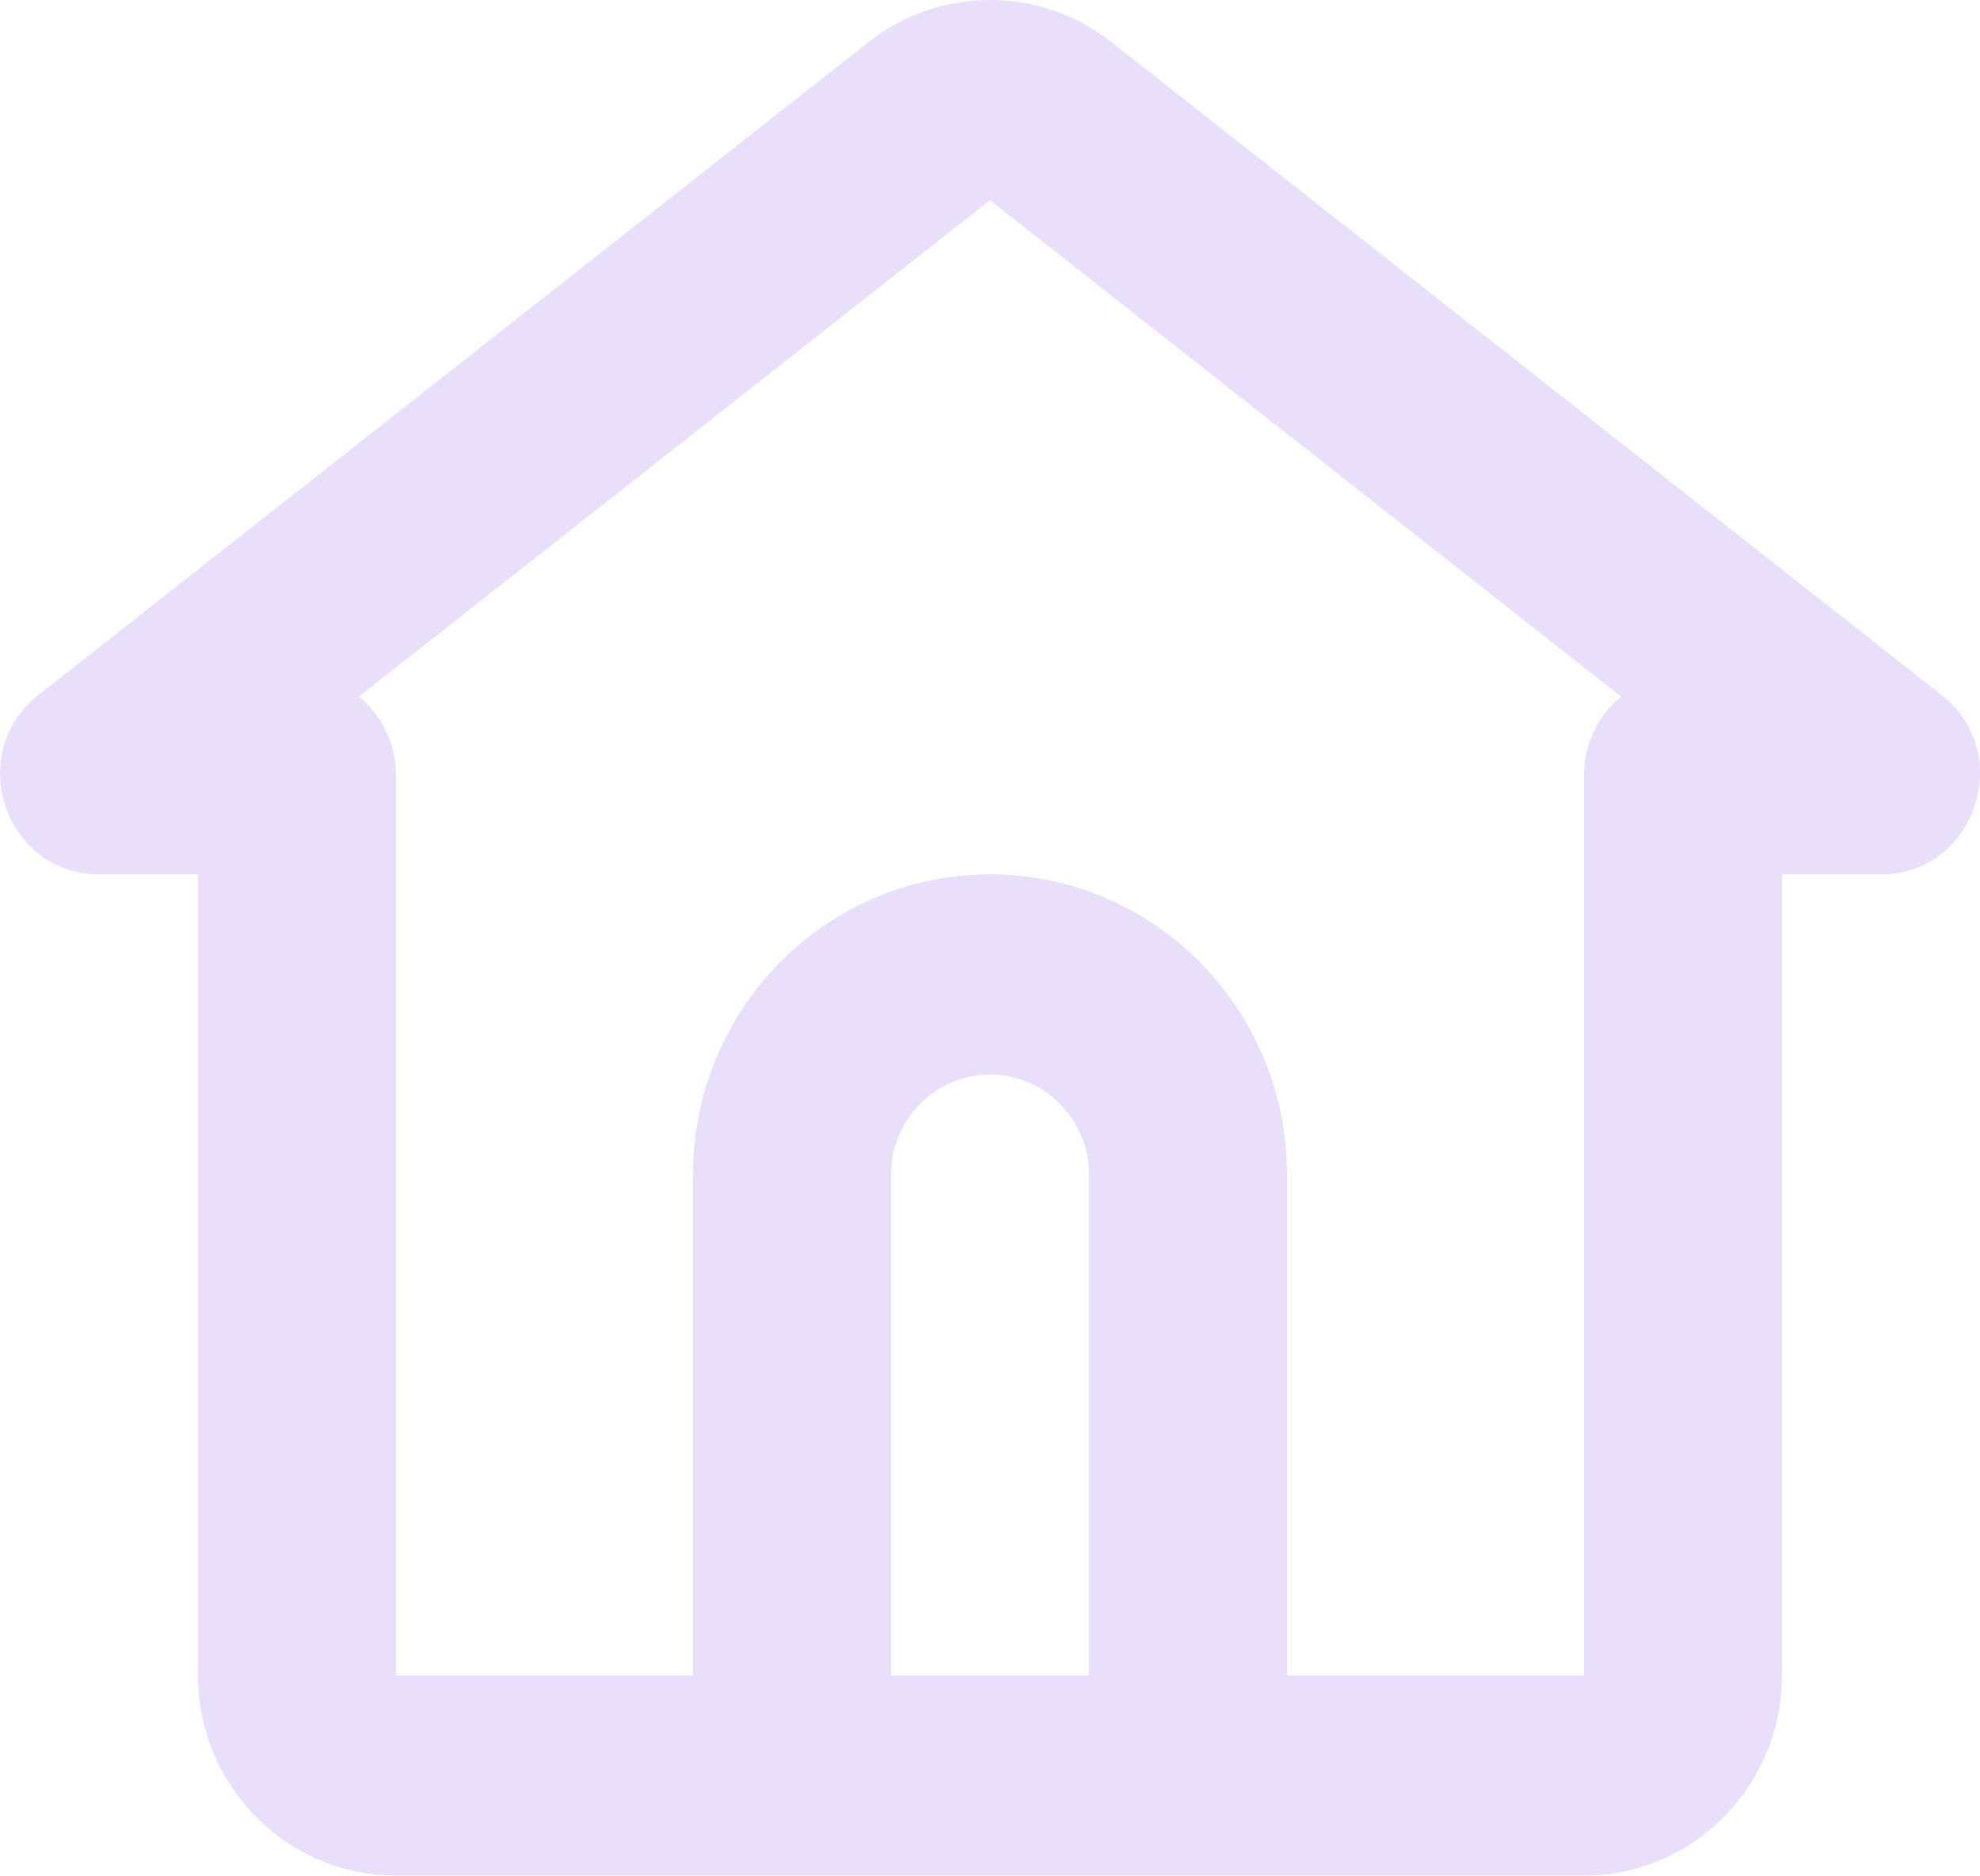
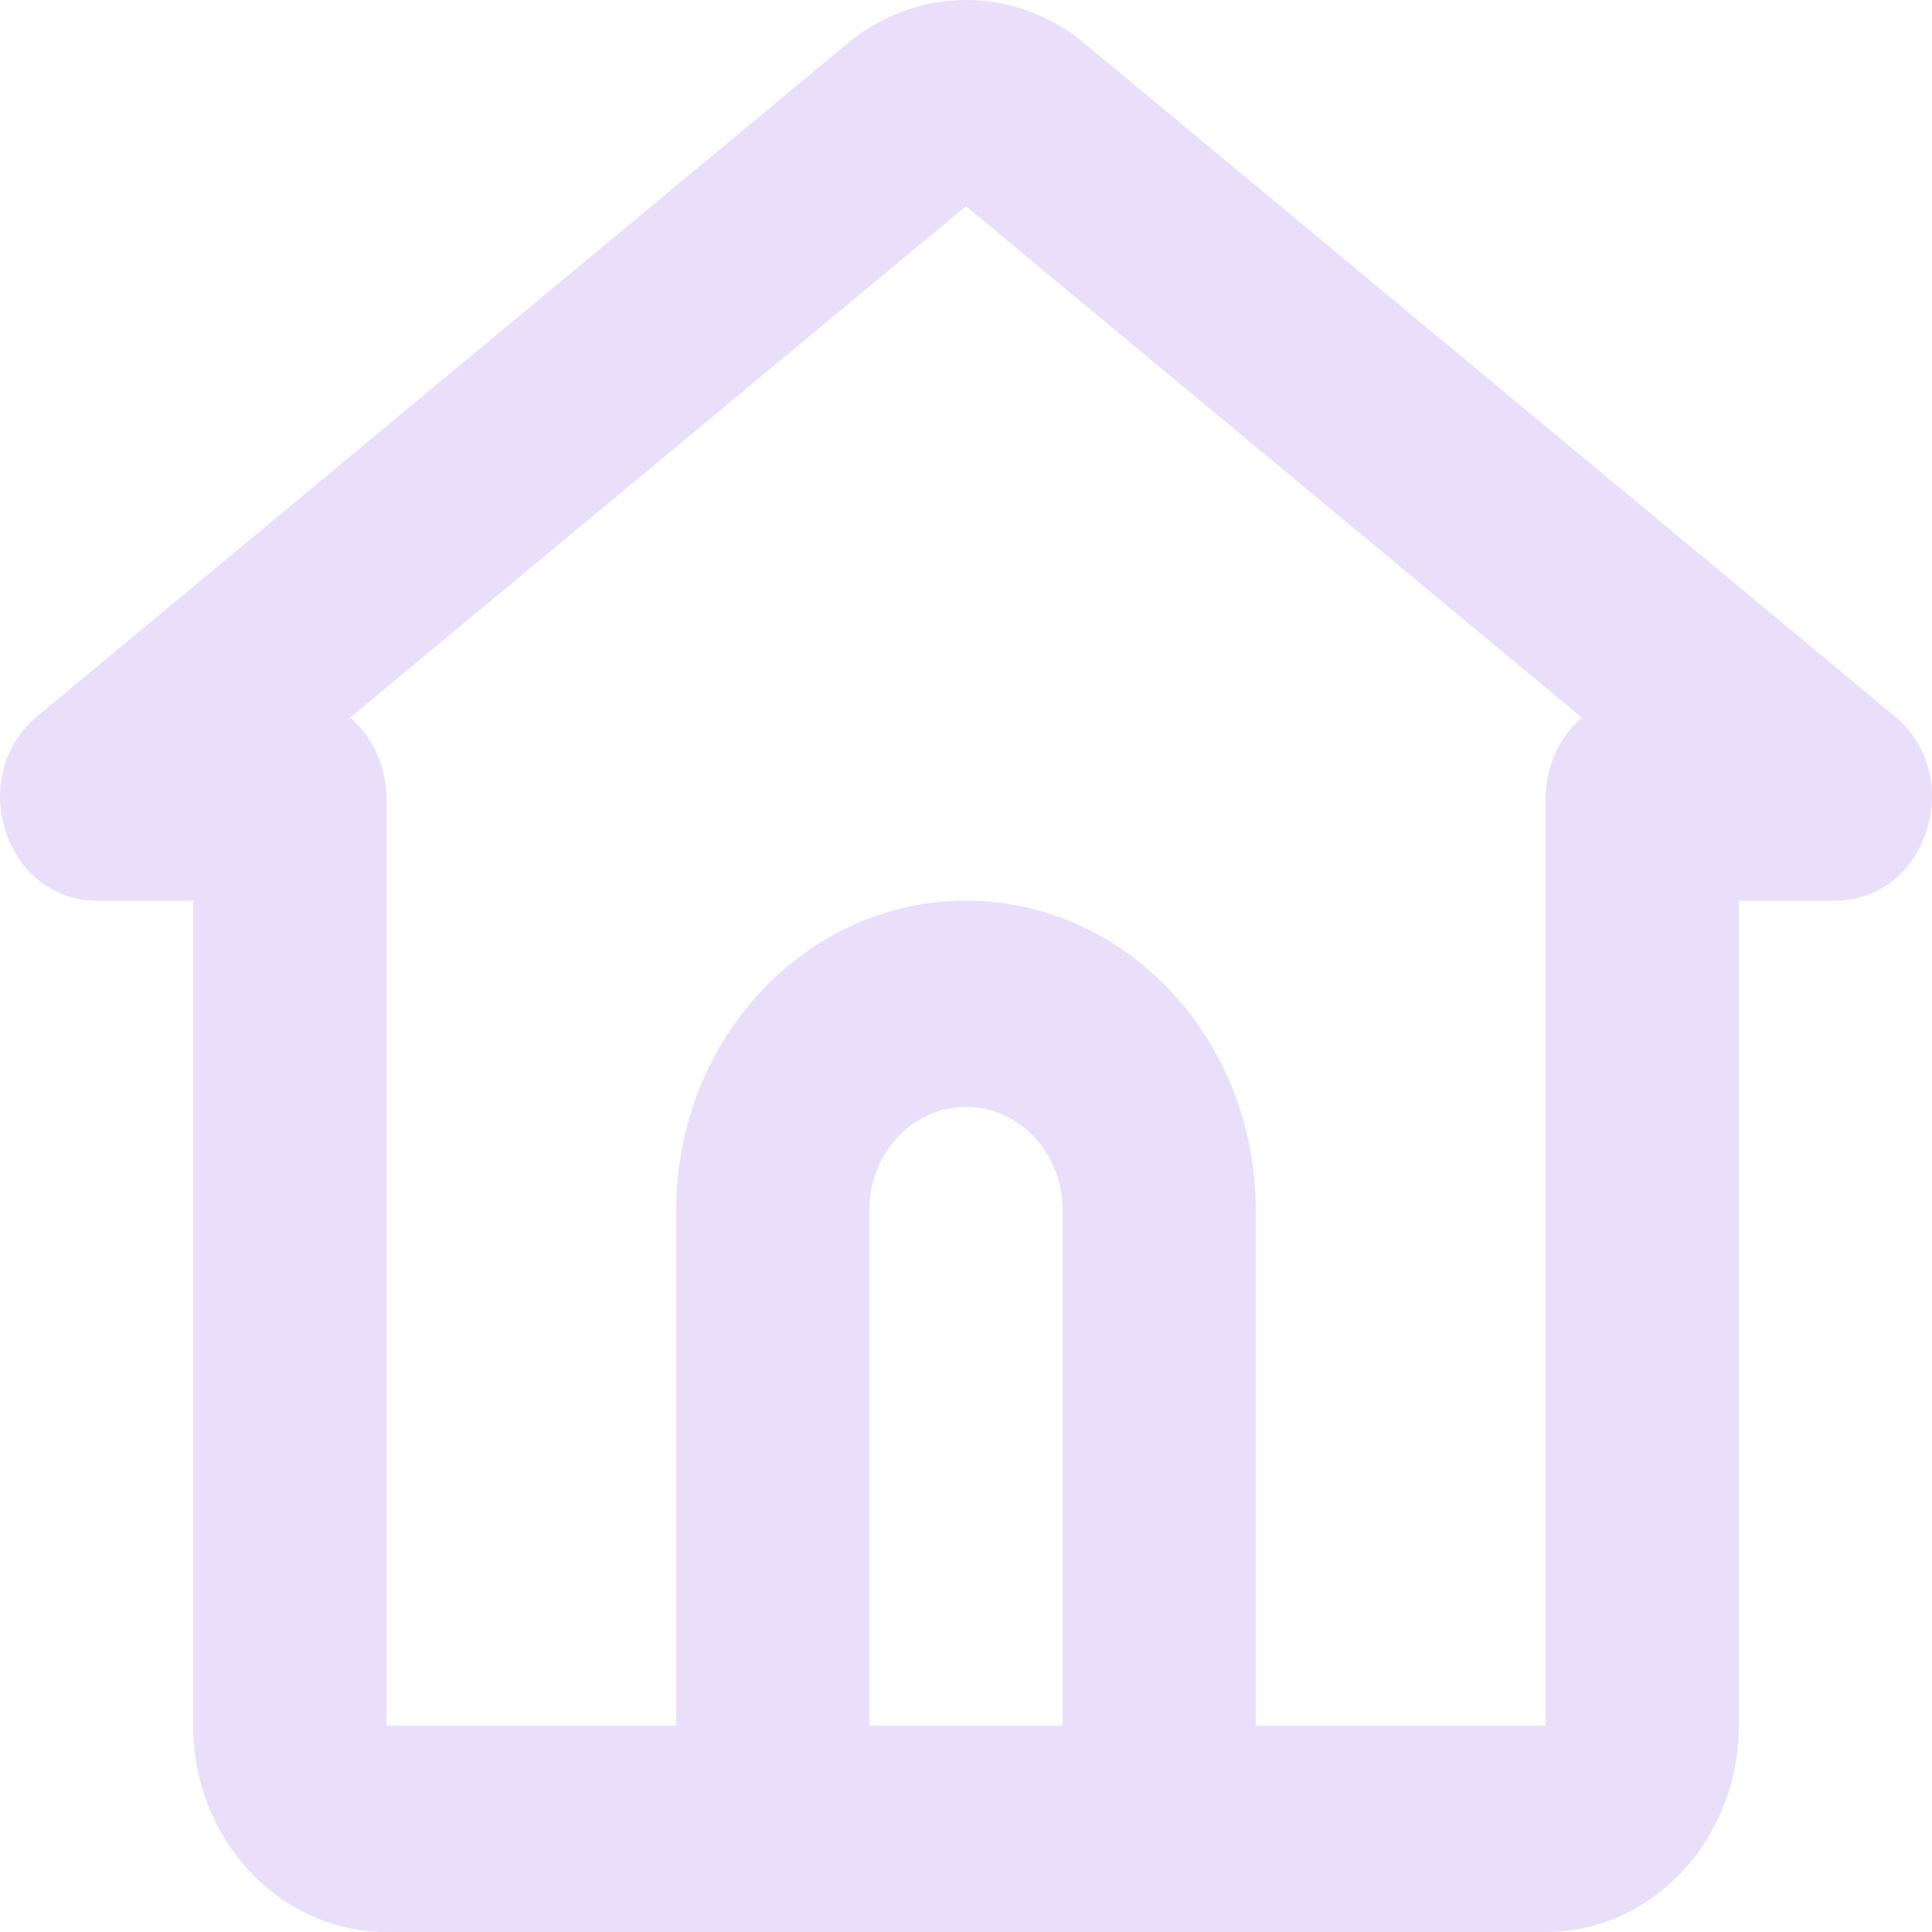
- <svg xmlns="http://www.w3.org/2000/svg" width="38" height="36" viewBox="0 0 38 36" fill="none">
-   <path fill-rule="evenodd" clip-rule="evenodd" d="M21.333 0.81C19.961 -0.27 18.039 -0.27 16.667 0.81L0.738 13.341C-0.691 14.465 0.095 16.783 1.906 16.783H3.8V32.157C3.8 34.279 5.501 36 7.6 36H30.4C32.498 36 34.2 34.279 34.2 32.157V16.783H36.094C37.903 16.783 38.693 14.466 37.262 13.341L21.333 0.81ZM24.7 32.157H30.4V14.88C30.4 14.271 30.677 13.727 31.111 13.371L19 3.843L6.888 13.371C7.322 13.727 7.6 14.271 7.6 14.88V32.157H13.3V22.548C13.3 19.364 15.852 16.783 19 16.783C22.148 16.783 24.7 19.364 24.7 22.548V32.157ZM17.1 32.157H20.9V22.548C20.9 21.487 20.049 20.626 19 20.626C17.951 20.626 17.1 21.487 17.1 22.548V32.157Z" fill="#EADFFB" />
+ <svg xmlns="http://www.w3.org/2000/svg" width="38" height="38" viewBox="0 0 38 38" fill="none">
+   <path fill-rule="evenodd" clip-rule="evenodd" d="M21.333 0.855C19.961 -0.285 18.039 -0.285 16.667 0.855L0.738 14.082C-0.691 15.269 0.095 17.715 1.906 17.715H3.8V33.943C3.8 36.184 5.501 38 7.6 38H30.4C32.498 38 34.2 36.184 34.2 33.943V17.715H36.094C37.903 17.715 38.693 15.27 37.262 14.082L21.333 0.855ZM24.7 33.943H30.4V15.707C30.4 15.064 30.677 14.49 31.111 14.114L19 4.057L6.888 14.114C7.322 14.49 7.6 15.064 7.6 15.707V33.943H13.3V23.801C13.3 20.44 15.852 17.715 19 17.715C22.148 17.715 24.7 20.44 24.7 23.801V33.943ZM17.1 33.943H20.9V23.801C20.9 22.68 20.049 21.772 19 21.772C17.951 21.772 17.1 22.68 17.1 23.801V33.943Z" fill="#EADFFB" />
</svg>
